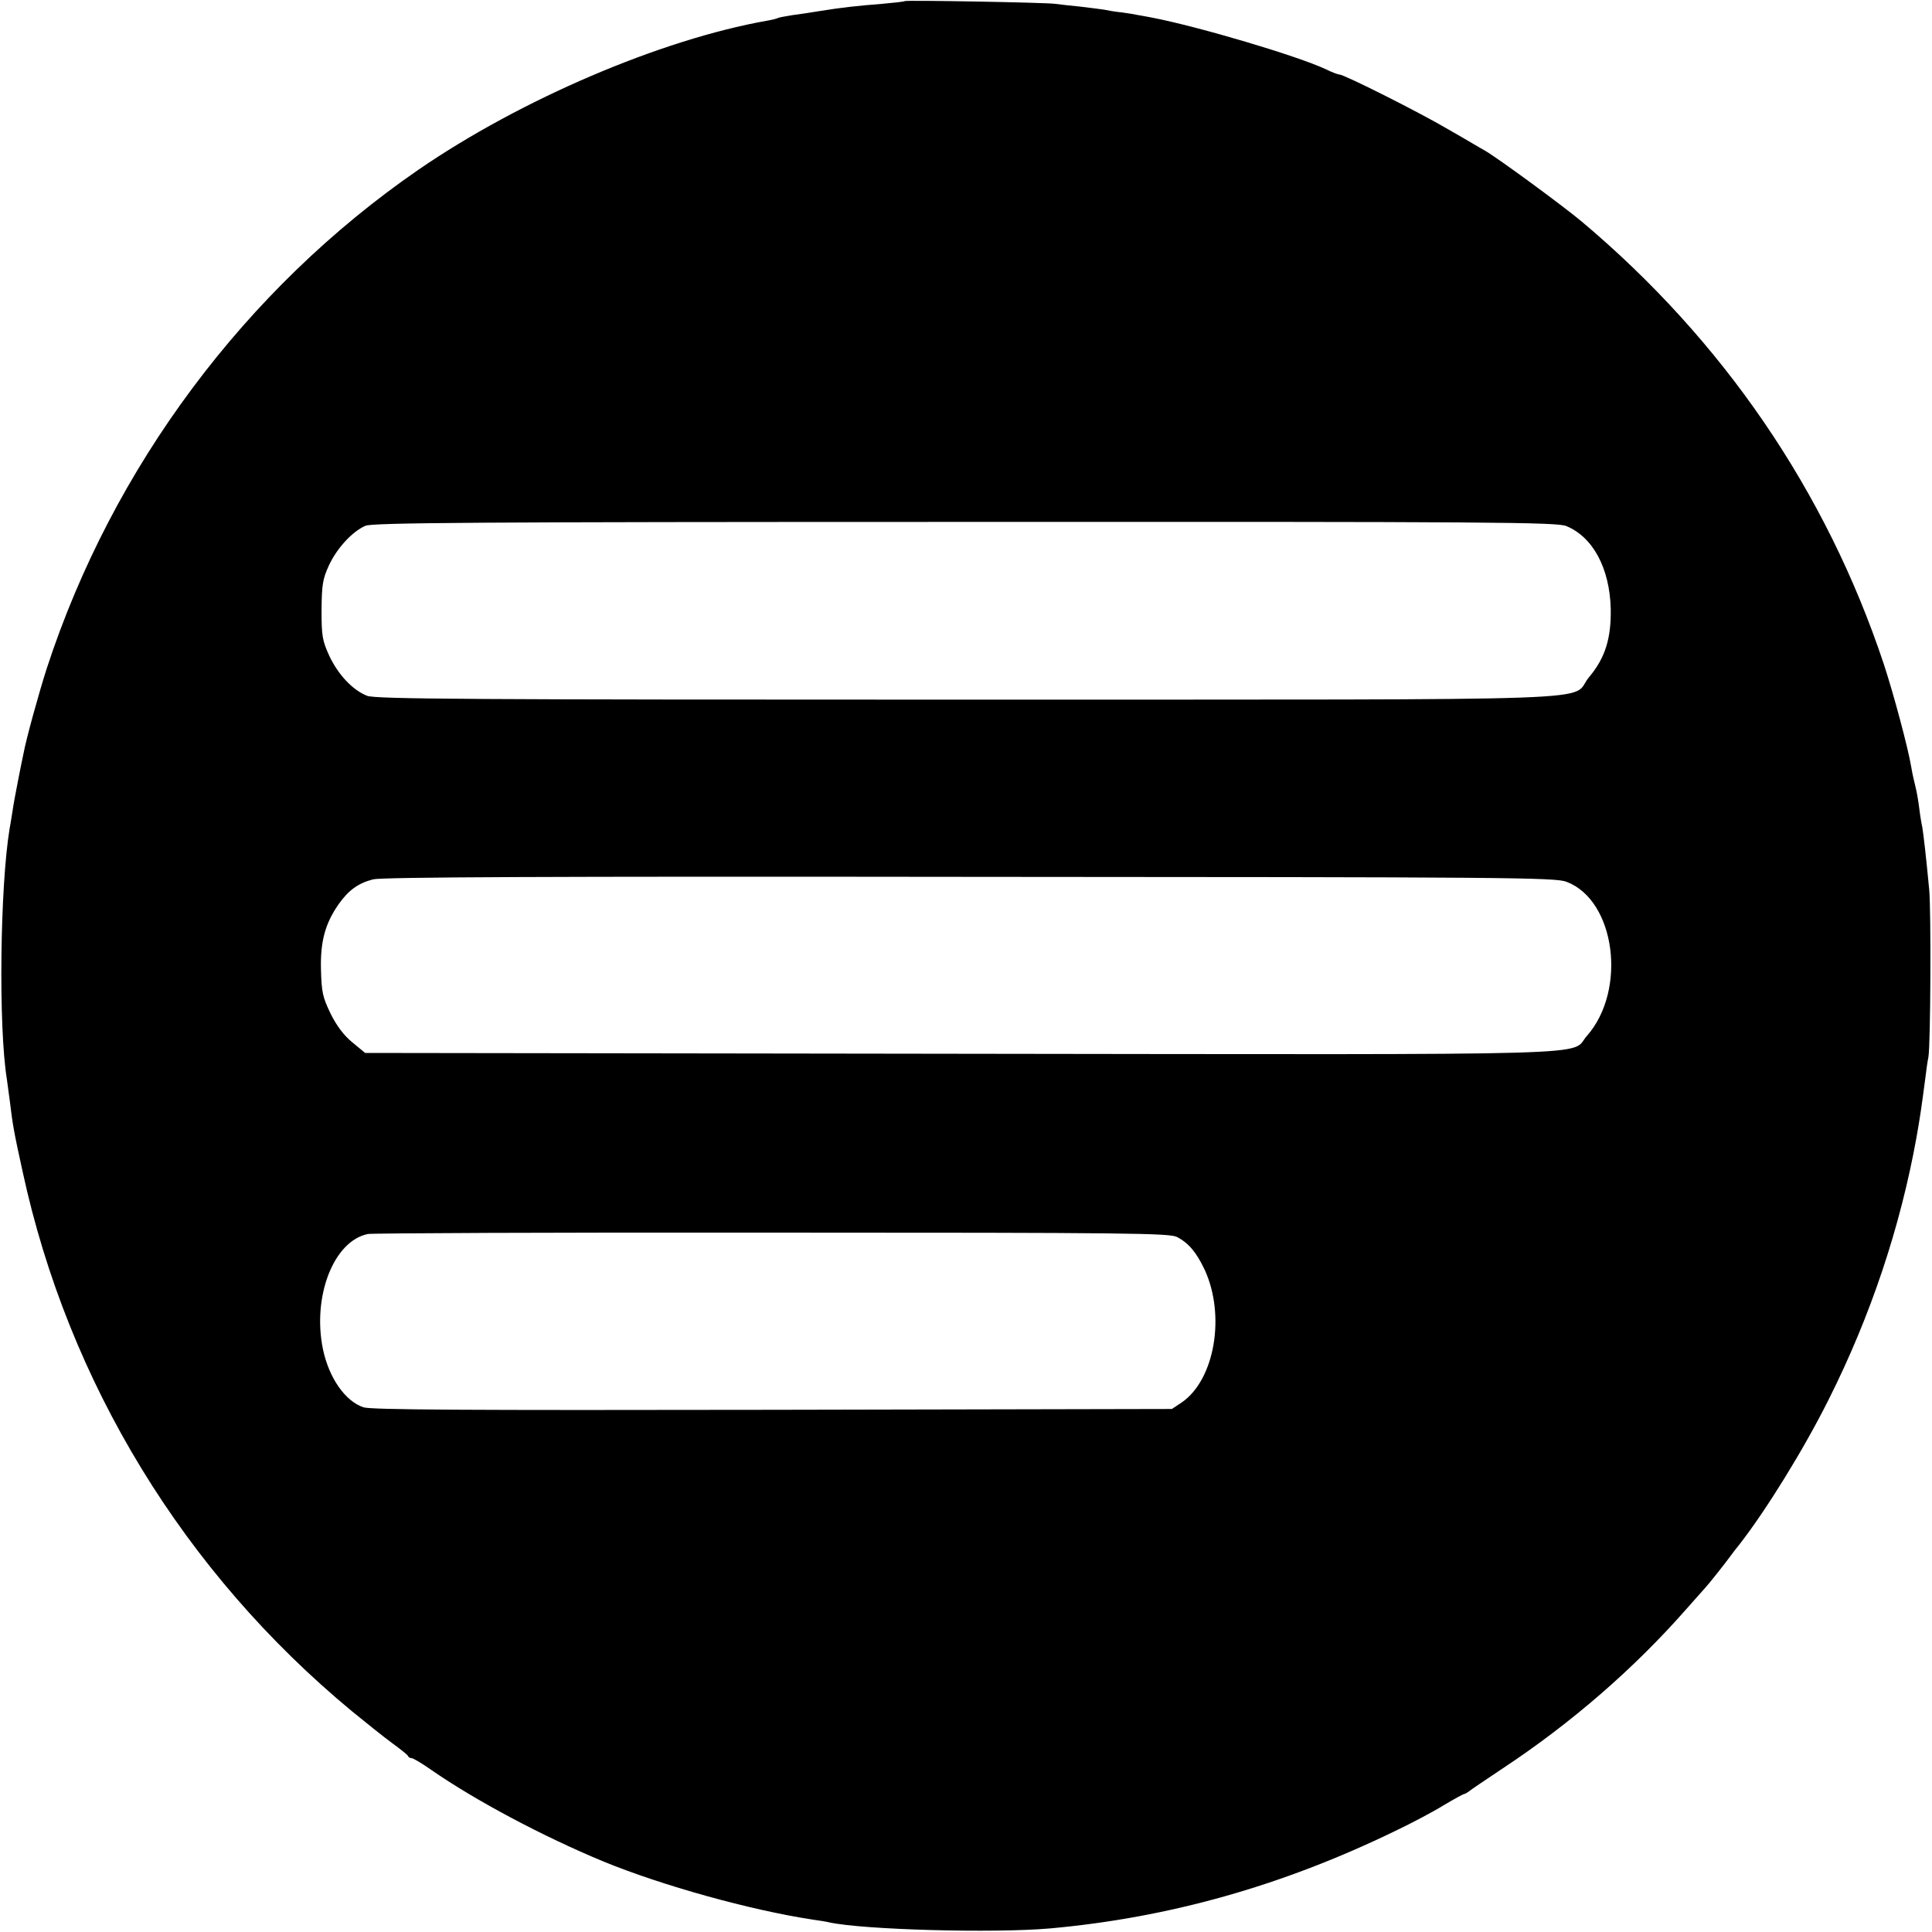
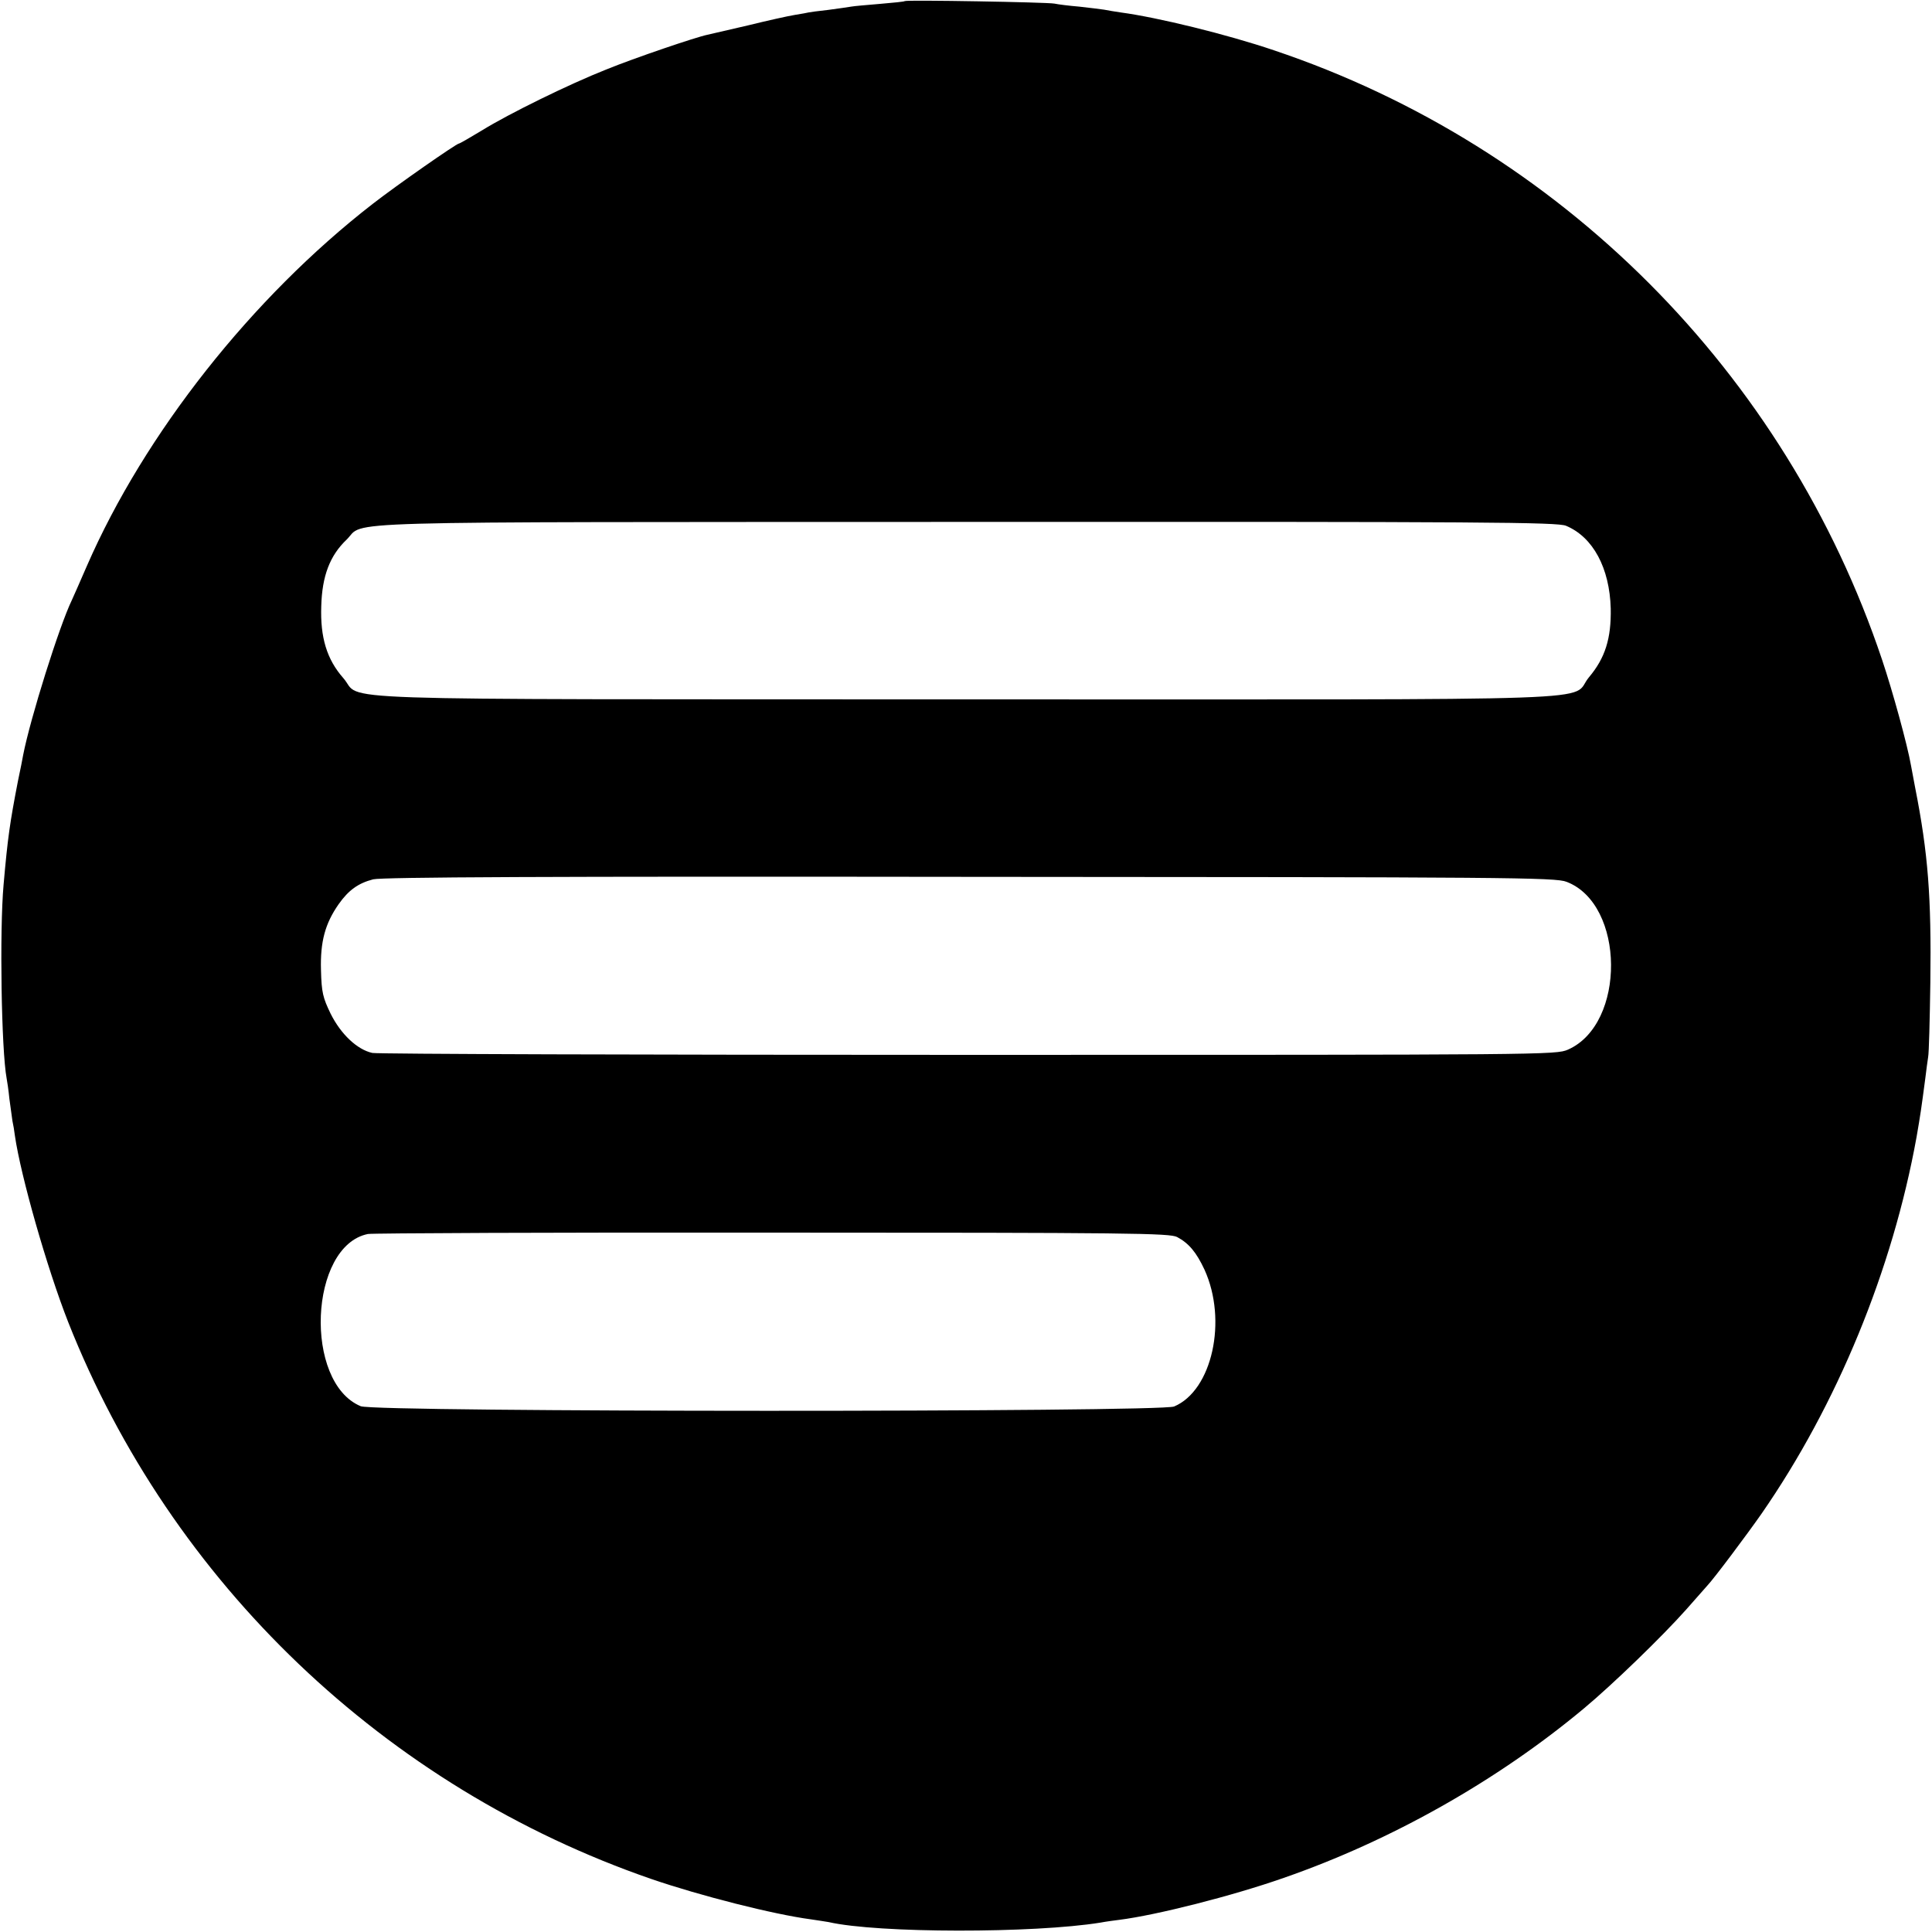
<svg xmlns="http://www.w3.org/2000/svg" version="1.0" width="700pt" height="700pt" viewBox="0 0 700 700" preserveAspectRatio="xMidYMid meet">
  <g transform="translate(0,700) scale(0.1,-0.1)" fill="#000000" stroke="none">
-     <path d="M3278 6996 c-1 -2 -39 -6 -83 -10 -89 -7 -144 -13 -225 -26 -30 -5 -75 -12 -100 -15 -24 -4 -47 -8 -51 -10 -3 -2 -21 -7 -40 -10 -384 -68 -892 -285 -1263 -540 -627 -432 -1108 -1077 -1346 -1805 -28 -87 -75 -256 -85 -311 -3 -13 -12 -58 -20 -99 -8 -41 -17 -89 -19 -105 -3 -17 -7 -46 -11 -66 -35 -211 -41 -720 -10 -910 2 -13 6 -46 10 -74 11 -92 16 -119 47 -260 165 -764 585 -1452 1193 -1955 50 -41 115 -93 145 -115 30 -22 57 -43 58 -47 2 -5 8 -8 13 -8 6 0 38 -19 72 -43 160 -111 405 -241 622 -331 214 -88 535 -177 759 -211 21 -3 48 -7 60 -10 122 -27 596 -40 801 -22 431 39 840 154 1250 353 61 29 140 71 177 94 37 22 70 40 73 40 3 0 11 5 18 10 7 6 62 43 122 83 248 164 475 361 664 576 31 35 63 71 71 80 13 14 67 82 92 116 4 6 18 24 31 40 97 125 232 343 323 525 152 303 259 623 318 950 14 81 17 101 32 215 3 27 8 61 11 75 8 48 10 525 3 605 -12 128 -21 202 -25 227 -3 13 -8 43 -11 68 -3 25 -9 61 -14 80 -5 19 -12 51 -15 70 -12 72 -65 269 -100 375 -208 625 -582 1172 -1095 1603 -67 56 -305 231 -351 257 -10 5 -66 39 -126 73 -106 63 -383 202 -400 202 -5 0 -27 8 -49 19 -102 48 -459 154 -629 187 -22 4 -47 9 -55 10 -8 2 -33 6 -55 9 -22 2 -51 7 -65 10 -13 2 -52 7 -86 11 -33 3 -74 8 -90 10 -32 5 -540 14 -546 10z m2397 -1902 c97 -40 157 -153 161 -299 2 -108 -20 -179 -79 -249 -74 -89 163 -80 -2252 -81 -1806 0 -2145 2 -2175 14 -53 21 -105 77 -137 145 -25 55 -28 71 -28 166 1 92 4 112 27 162 29 62 84 122 132 143 26 11 388 14 2172 14 1913 1 2146 -1 2179 -15z m1 -1289 c177 -67 220 -393 73 -559 -63 -72 125 -67 -2270 -64 l-2156 3 -46 38 c-31 25 -57 60 -79 104 -28 58 -33 77 -35 158 -3 103 15 169 64 239 36 51 71 76 125 90 32 8 631 11 2162 9 1947 -1 2122 -2 2162 -18z m-1411 -1287 c43 -23 70 -56 100 -119 76 -166 36 -398 -83 -480 l-36 -24 -1445 -3 c-1117 -2 -1455 0 -1484 9 -66 22 -125 106 -147 211 -39 191 39 392 163 417 15 3 675 6 1465 5 1298 0 1440 -2 1467 -16z" />
+     <path d="M3278 6996 c-1 -2 -42 -6 -89 -10 -47 -4 -95 -8 -105 -10 -10 -2 -48 -7 -84 -12 -36 -4 -67 -8 -70 -9 -3 -1 -25 -5 -50 -9 -25 -4 -101 -21 -170 -38 -69 -16 -135 -31 -147 -34 -40 -8 -264 -84 -367 -126 -134 -53 -352 -160 -449 -220 -43 -26 -81 -48 -84 -48 -9 0 -227 -152 -313 -219 -437 -339 -826 -832 -1035 -1311 -25 -58 -50 -114 -55 -125 -45 -93 -150 -427 -176 -560 -2 -11 -10 -54 -19 -95 -29 -150 -37 -204 -52 -375 -15 -167 -8 -600 11 -702 2 -10 7 -43 10 -74 4 -31 9 -67 11 -80 3 -13 7 -37 9 -54 21 -145 116 -479 193 -675 374 -946 1149 -1685 2113 -2018 178 -61 442 -128 577 -146 22 -3 52 -8 65 -10 179 -41 744 -41 985 -2 21 4 52 8 68 10 135 17 411 87 596 152 389 135 774 352 1089 615 103 86 282 259 370 358 36 41 70 79 75 85 25 26 146 188 197 261 274 395 475 884 562 1365 14 81 17 101 32 215 3 27 8 61 10 75 3 14 6 135 8 270 4 310 -8 468 -55 706 -5 28 -12 64 -15 80 -13 75 -67 271 -105 384 -349 1040 -1167 1860 -2204 2208 -168 57 -420 119 -555 137 -19 3 -46 7 -60 10 -13 2 -54 7 -90 11 -36 3 -76 8 -90 11 -27 5 -536 14 -542 9z m2396 -1901 c98 -41 158 -153 162 -300 2 -108 -20 -179 -79 -249 -74 -89 163 -80 -2257 -80 -2407 1 -2182 -7 -2256 77 -60 68 -84 148 -80 261 3 109 31 183 92 241 70 69 -114 63 2240 64 1897 1 2146 -1 2178 -14z m2 -1290 c212 -81 216 -515 5 -608 -43 -19 -79 -19 -2171 -19 -1170 0 -2142 3 -2161 7 -55 12 -114 68 -151 142 -28 58 -33 77 -35 158 -3 103 15 169 64 239 36 51 71 76 125 90 32 8 631 11 2162 9 1947 -1 2122 -2 2162 -18z m-1411 -1287 c43 -23 70 -56 99 -118 84 -184 28 -438 -110 -496 -51 -21 -2895 -21 -2947 1 -207 86 -187 581 26 624 15 3 675 6 1465 5 1298 0 1440 -2 1467 -16z" />
  </g>
</svg>
